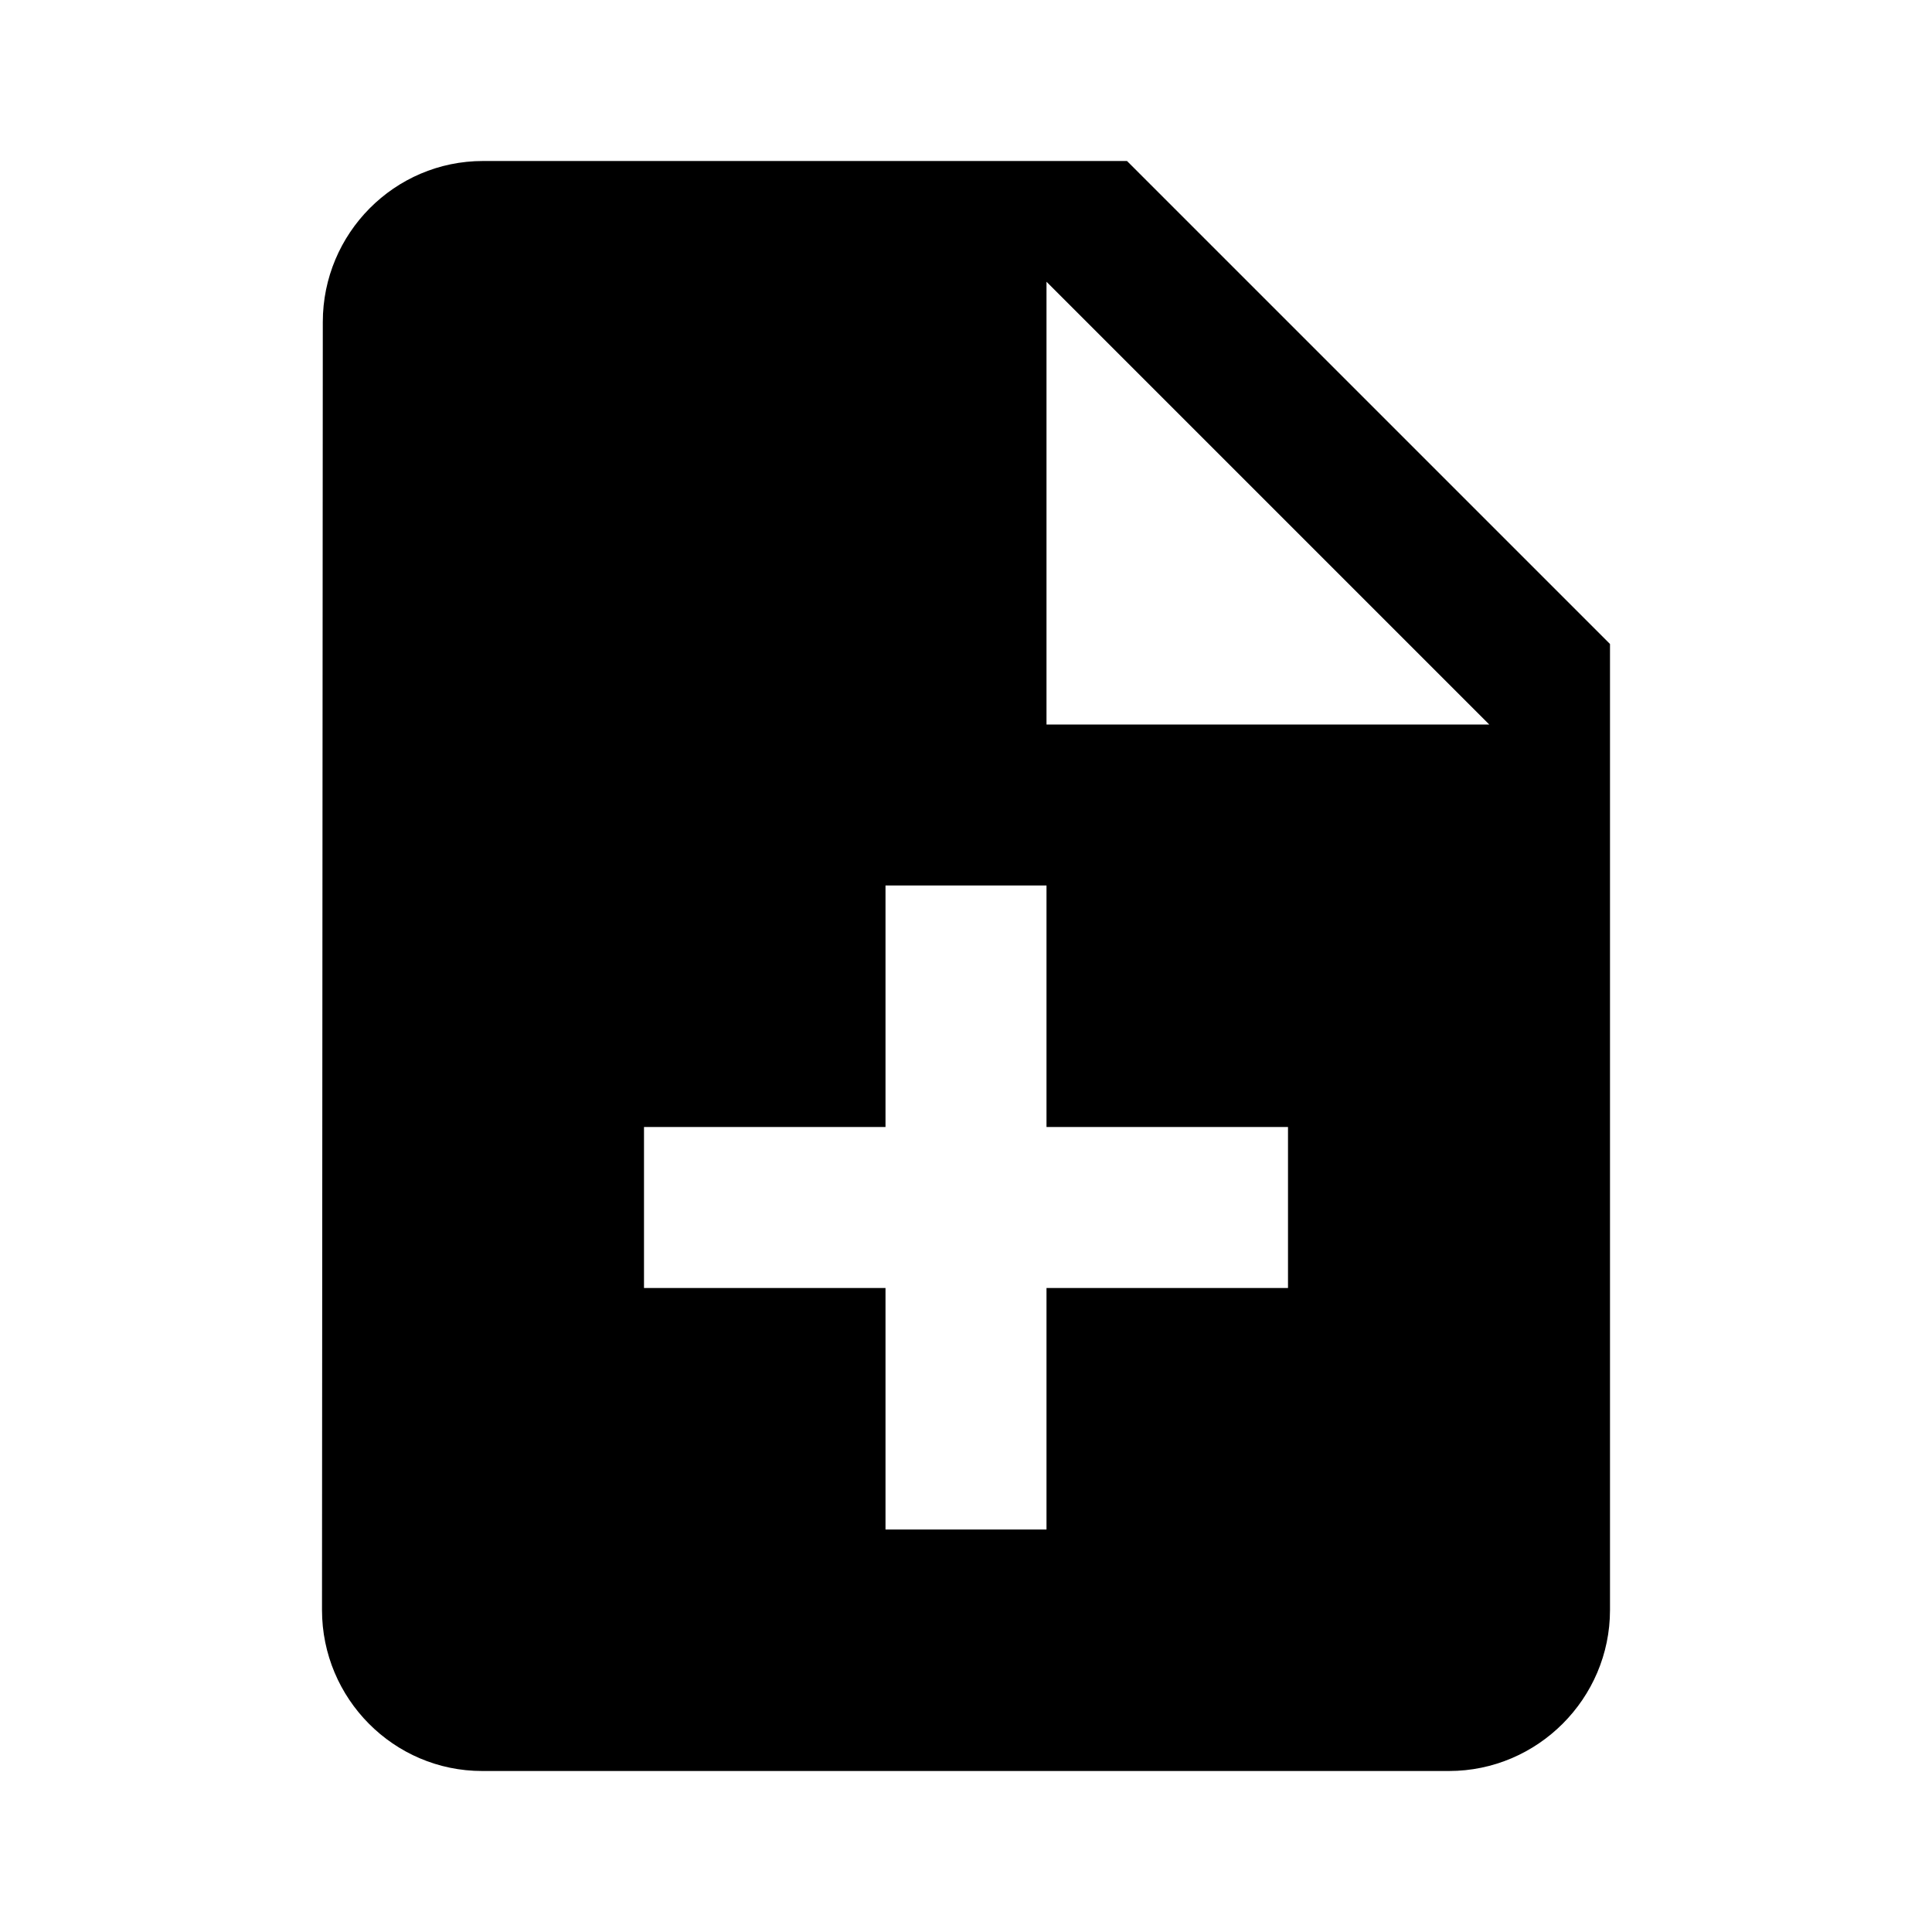
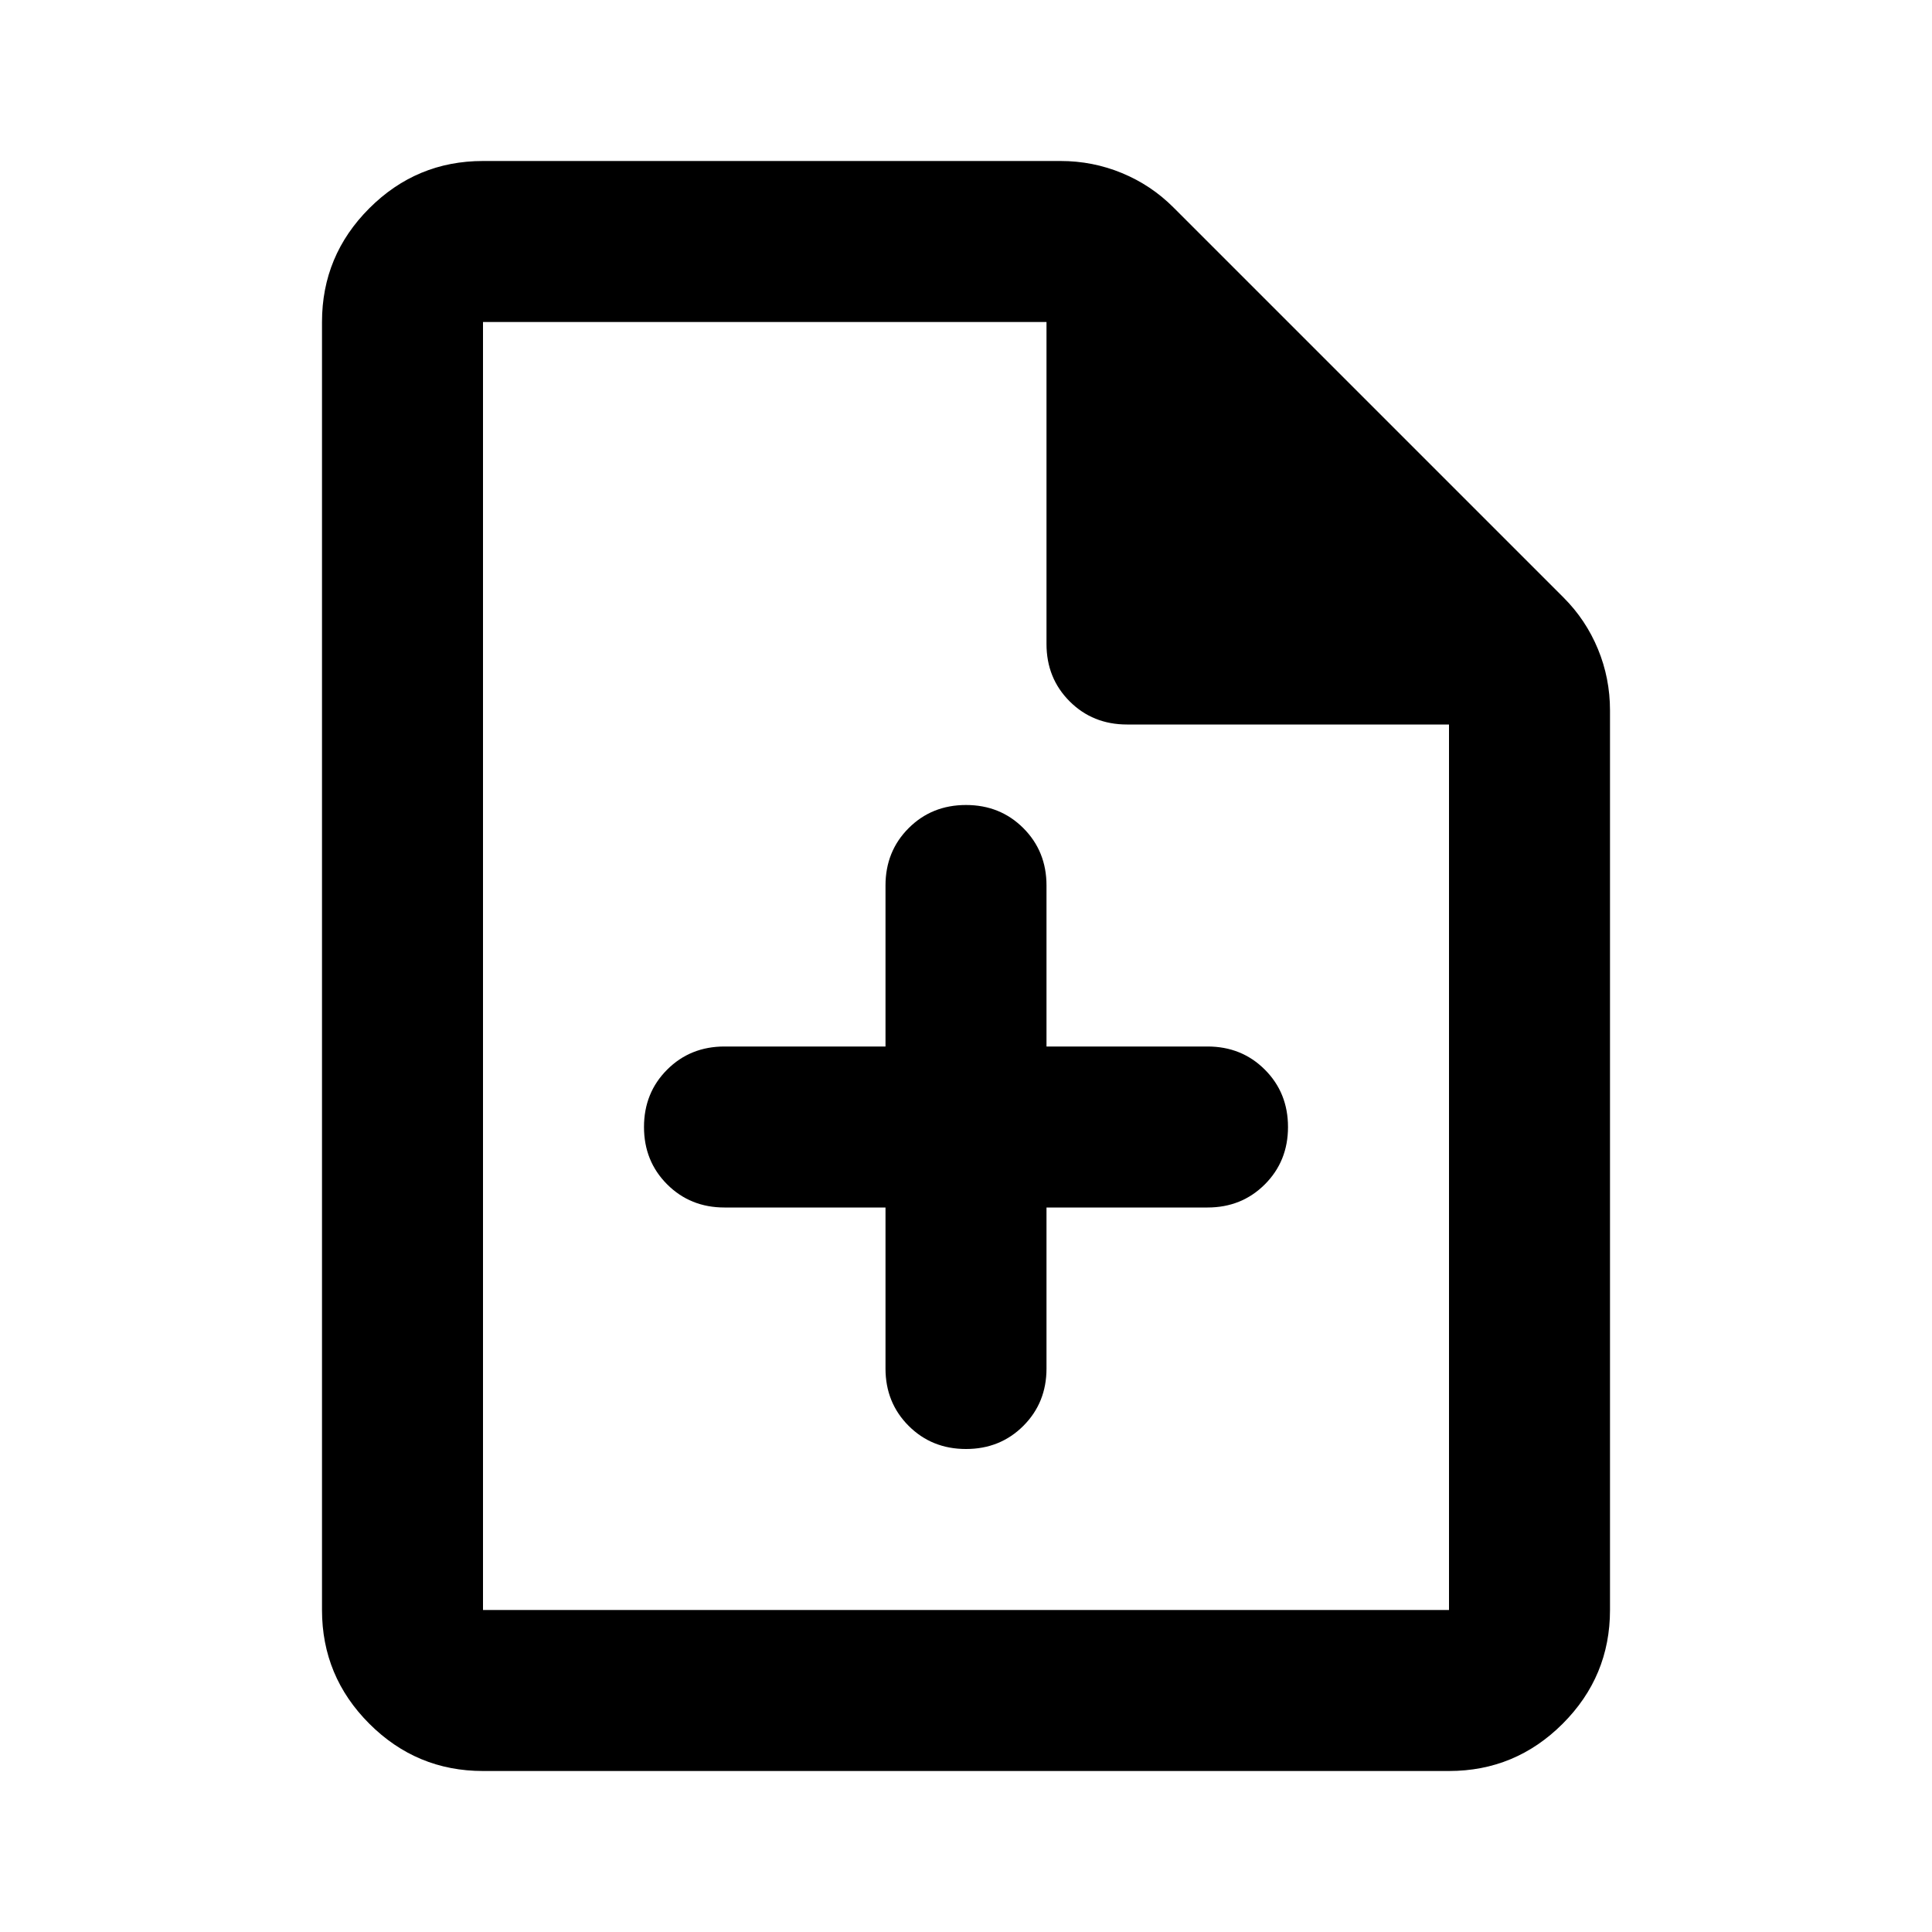
- <svg xmlns="http://www.w3.org/2000/svg" height="24" viewBox="0 0 24 24" width="24">
-   <path d="M0 0h24v24H0z" fill="none" />
-   <path d="M14 2H6c-1.1 0-1.99.9-1.99 2L4 20c0 1.1.89 2 1.99 2H18c1.1 0 2-.9 2-2V8l-6-6zm2 14h-3v3h-2v-3H8v-2h3v-3h2v3h3v2zm-3-7V3.5L18.5 9H13z" />
+ <svg xmlns="http://www.w3.org/2000/svg" height="24" viewBox="0 -960 960 960" width="24">
+   <path d="M440-360v80q0 17 11.5 28.5T480-240q17 0 28.5-11.5T520-280v-80h80q17 0 28.5-11.5T640-400q0-17-11.5-28.5T600-440h-80v-80q0-17-11.5-28.5T480-560q-17 0-28.5 11.5T440-520v80h-80q-17 0-28.5 11.5T320-400q0 17 11.5 28.5T360-360h80ZM240-80q-33 0-56.5-23.5T160-160v-640q0-33 23.5-56.5T240-880h287q16 0 30.5 6t25.5 17l194 194q11 11 17 25.5t6 30.5v447q0 33-23.5 56.5T720-80H240Zm280-560v-160H240v640h480v-440H560q-17 0-28.5-11.5T520-640ZM240-800v200-200 640-640Z" />
</svg>
